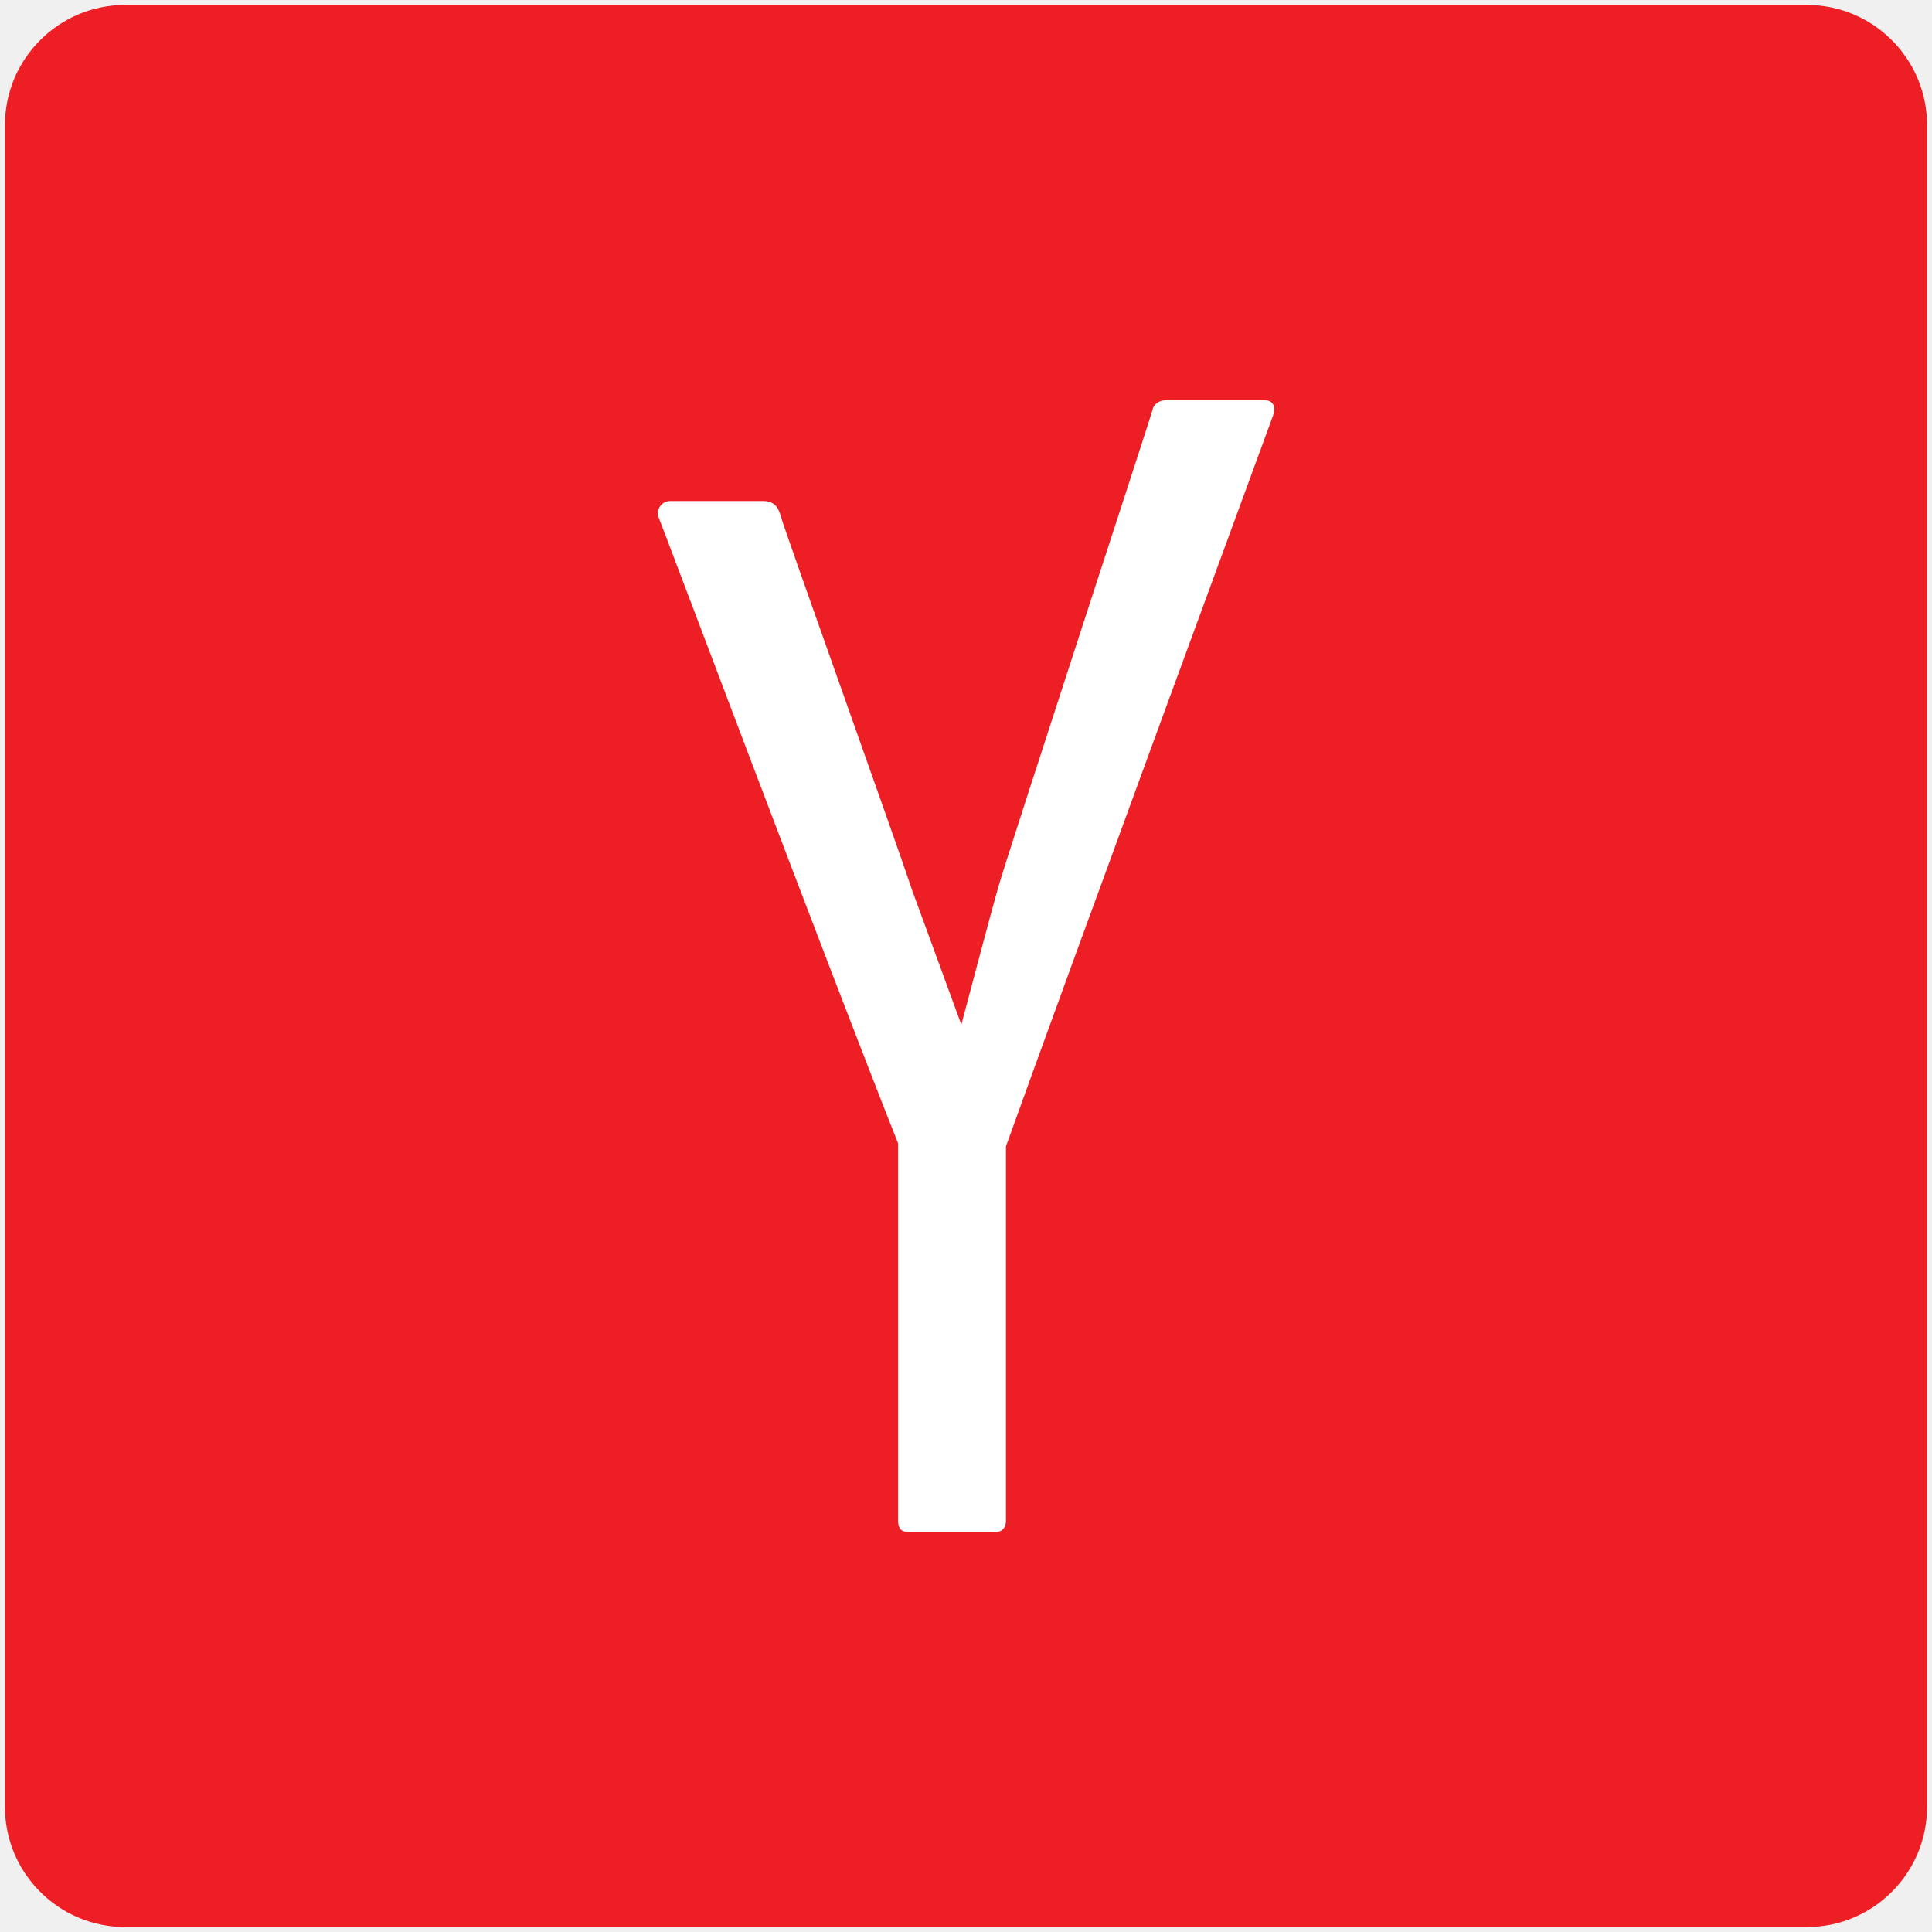
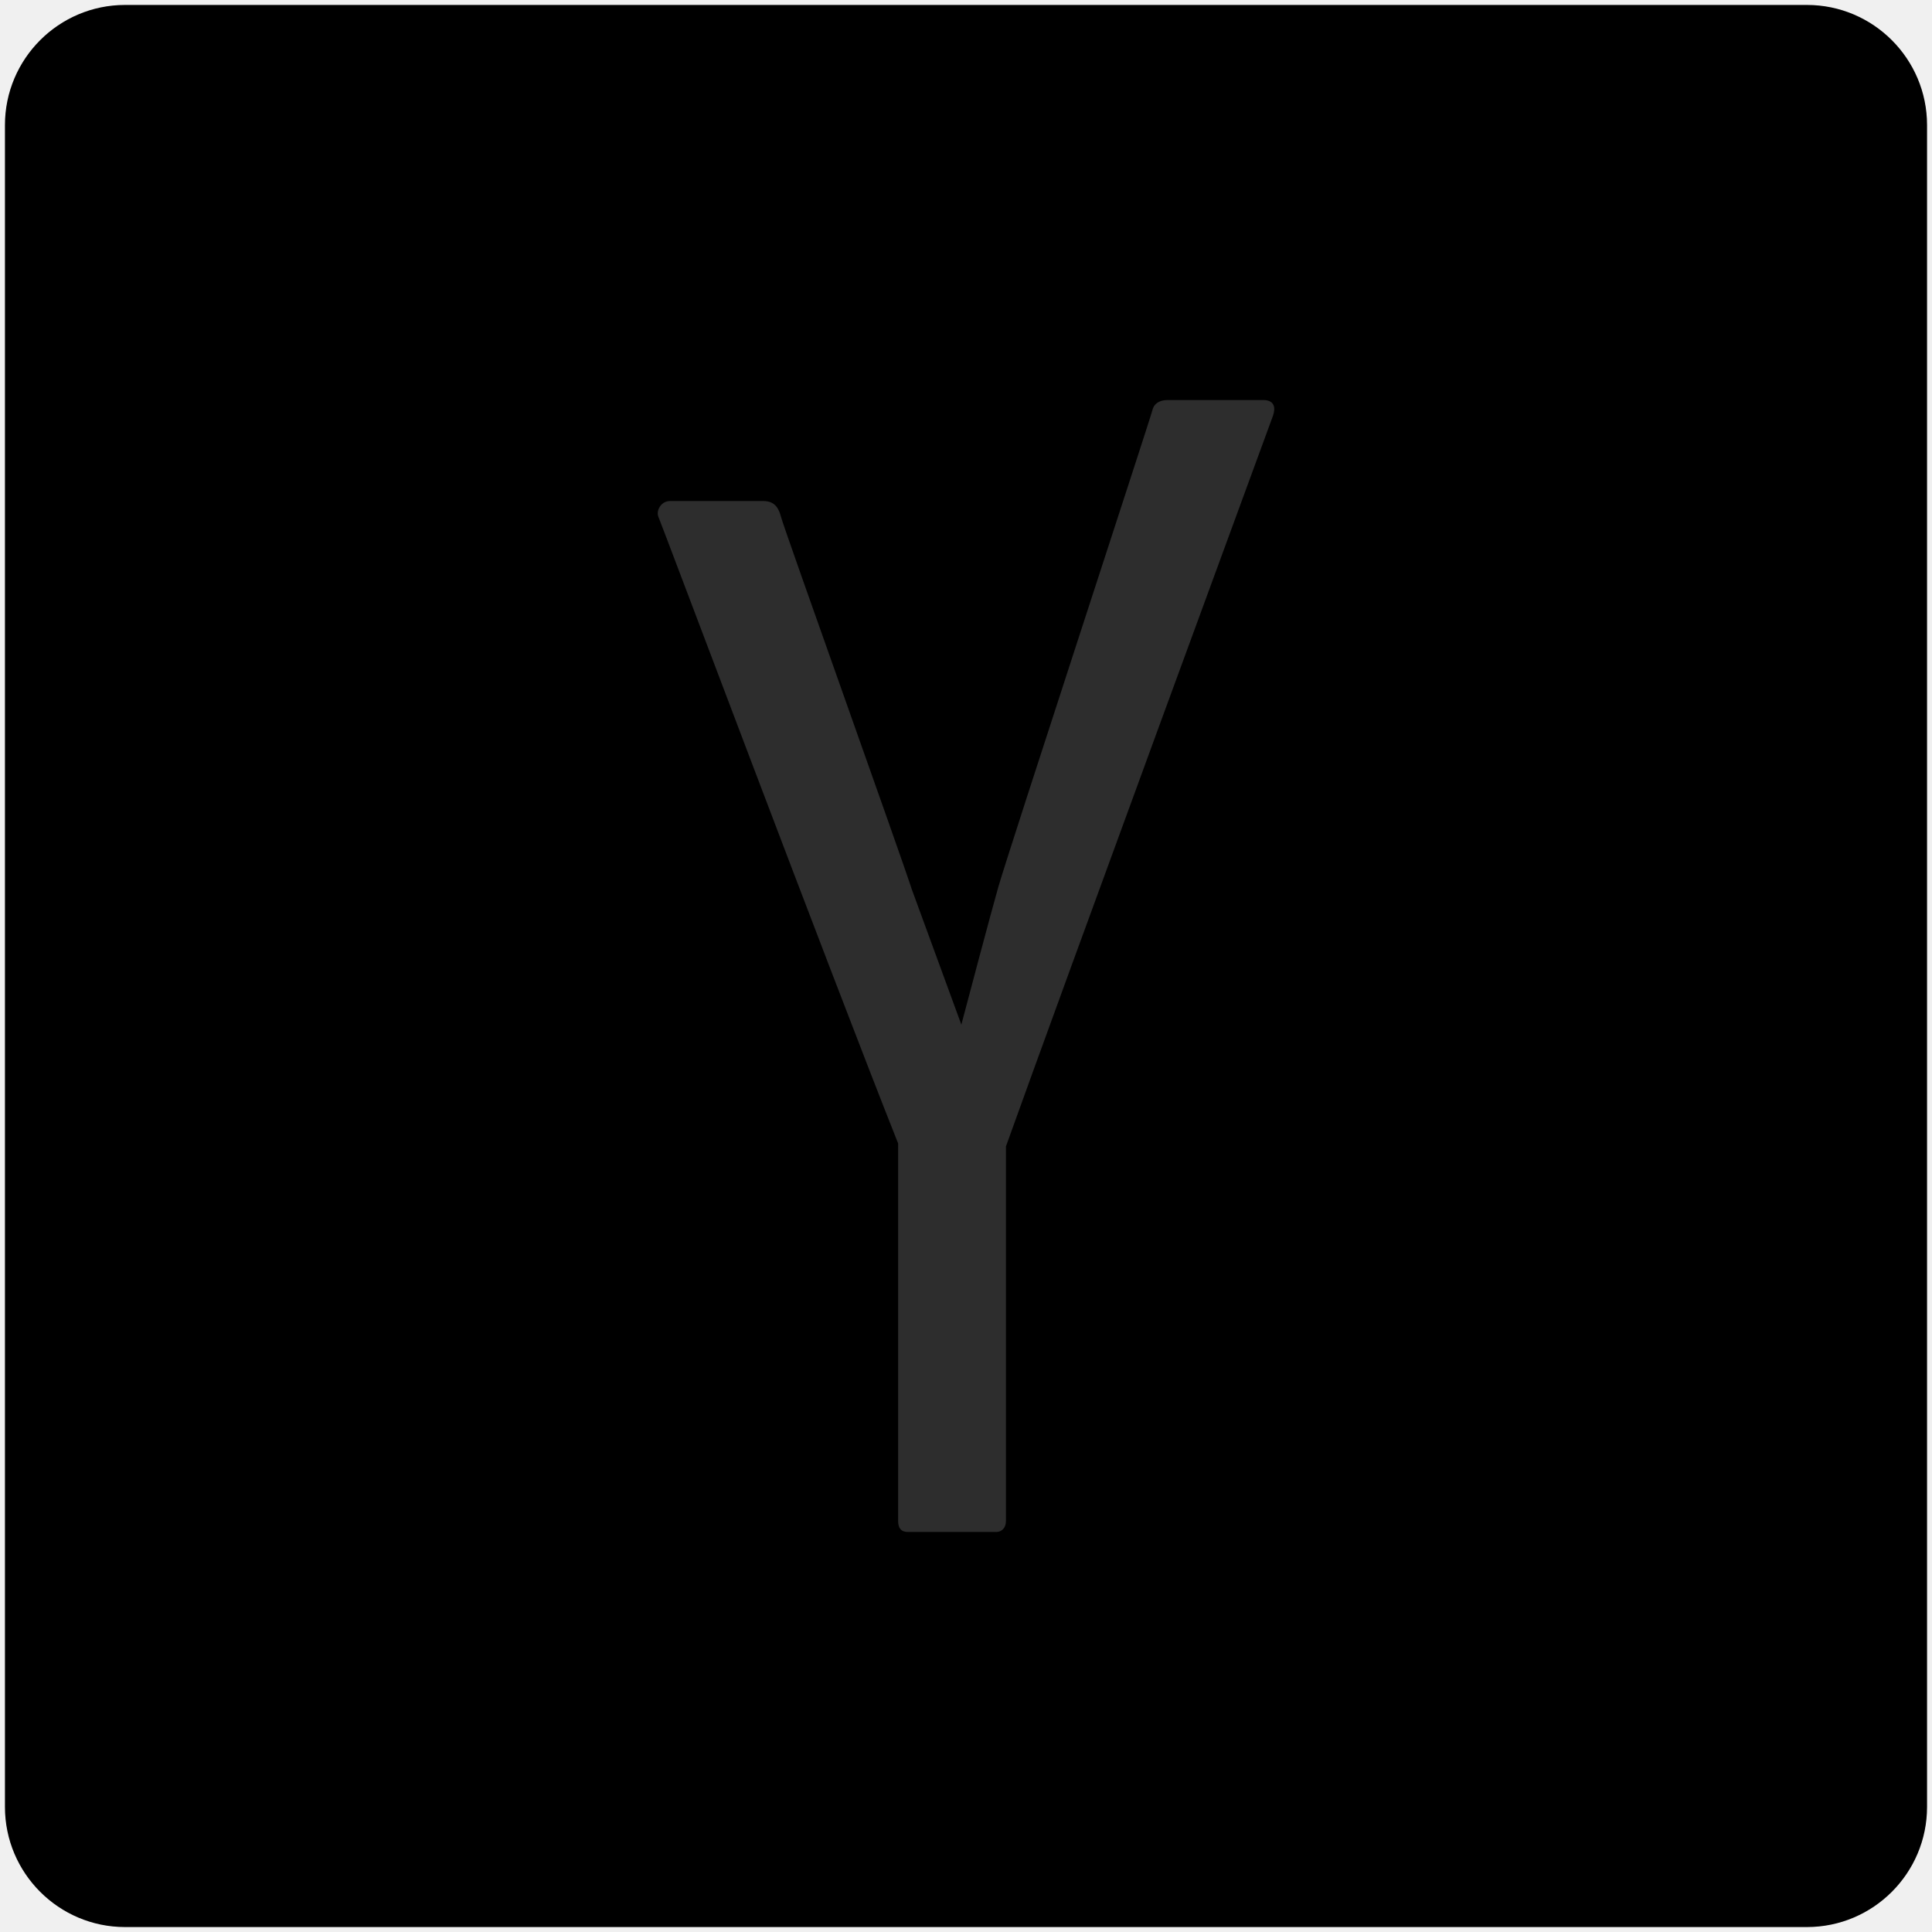
<svg xmlns="http://www.w3.org/2000/svg" enable-background="new 0 0 512 512" height="512px" id="Layer_1" version="1.1" viewBox="0 0 512 512" width="512px" xml:space="preserve">
  <g>
-     <path d="M510.689,478.854c0,17.561-14.275,31.836-31.836,31.836H33.146c-17.559,0-31.836-14.275-31.836-31.836   V33.146c0-17.56,14.277-31.836,31.836-31.836h445.707c17.561,0,31.836,14.276,31.836,31.836V478.854z" fill="#ED1F24" />
+     <path d="M510.689,478.854c0,17.561-14.275,31.836-31.836,31.836H33.146c-17.559,0-31.836-14.275-31.836-31.836   V33.146c0-17.56,14.277-31.836,31.836-31.836h445.707c17.561,0,31.836,14.276,31.836,31.836V478.854z" fill="currentColor" />
  </g>
-   <path d="M334.759,106.018h-25.387c-2.25,0-3.652,1.104-3.979,2.704c-0.32,1.606-38.072,116.712-40.816,126.301  c-1.945,6.797-8.287,30.76-9.809,36.514l-13.13-35.845c-3.19-9.866-33.768-95.289-34.662-98.701  c-0.495-1.875-1.356-4.208-4.646-4.208h-24.785c-2.424,0-3.795,2.658-3.013,4.307c0.624,1.32,45.396,120.428,63.481,165.928v100.045  c0,1.824,0.729,2.92,2.551,2.92h23.473c1.455,0,2.549-1.096,2.549-2.92v-94.836v-4.42c15.076-42.109,70.15-191.903,70.75-193.58  C338.067,108.177,337.853,106.018,334.759,106.018z" fill="#FFFFFF" />
+   <path d="M334.759,106.018h-25.387c-2.25,0-3.652,1.104-3.979,2.704c-0.32,1.606-38.072,116.712-40.816,126.301  c-1.945,6.797-8.287,30.76-9.809,36.514l-13.13-35.845c-3.19-9.866-33.768-95.289-34.662-98.701  c-0.495-1.875-1.356-4.208-4.646-4.208h-24.785c-2.424,0-3.795,2.658-3.013,4.307c0.624,1.32,45.396,120.428,63.481,165.928v100.045  c0,1.824,0.729,2.92,2.551,2.92h23.473c1.455,0,2.549-1.096,2.549-2.92v-94.836v-4.42c15.076-42.109,70.15-191.903,70.75-193.58  C338.067,108.177,337.853,106.018,334.759,106.018z" fill="#2d2d2d" />
</svg>
